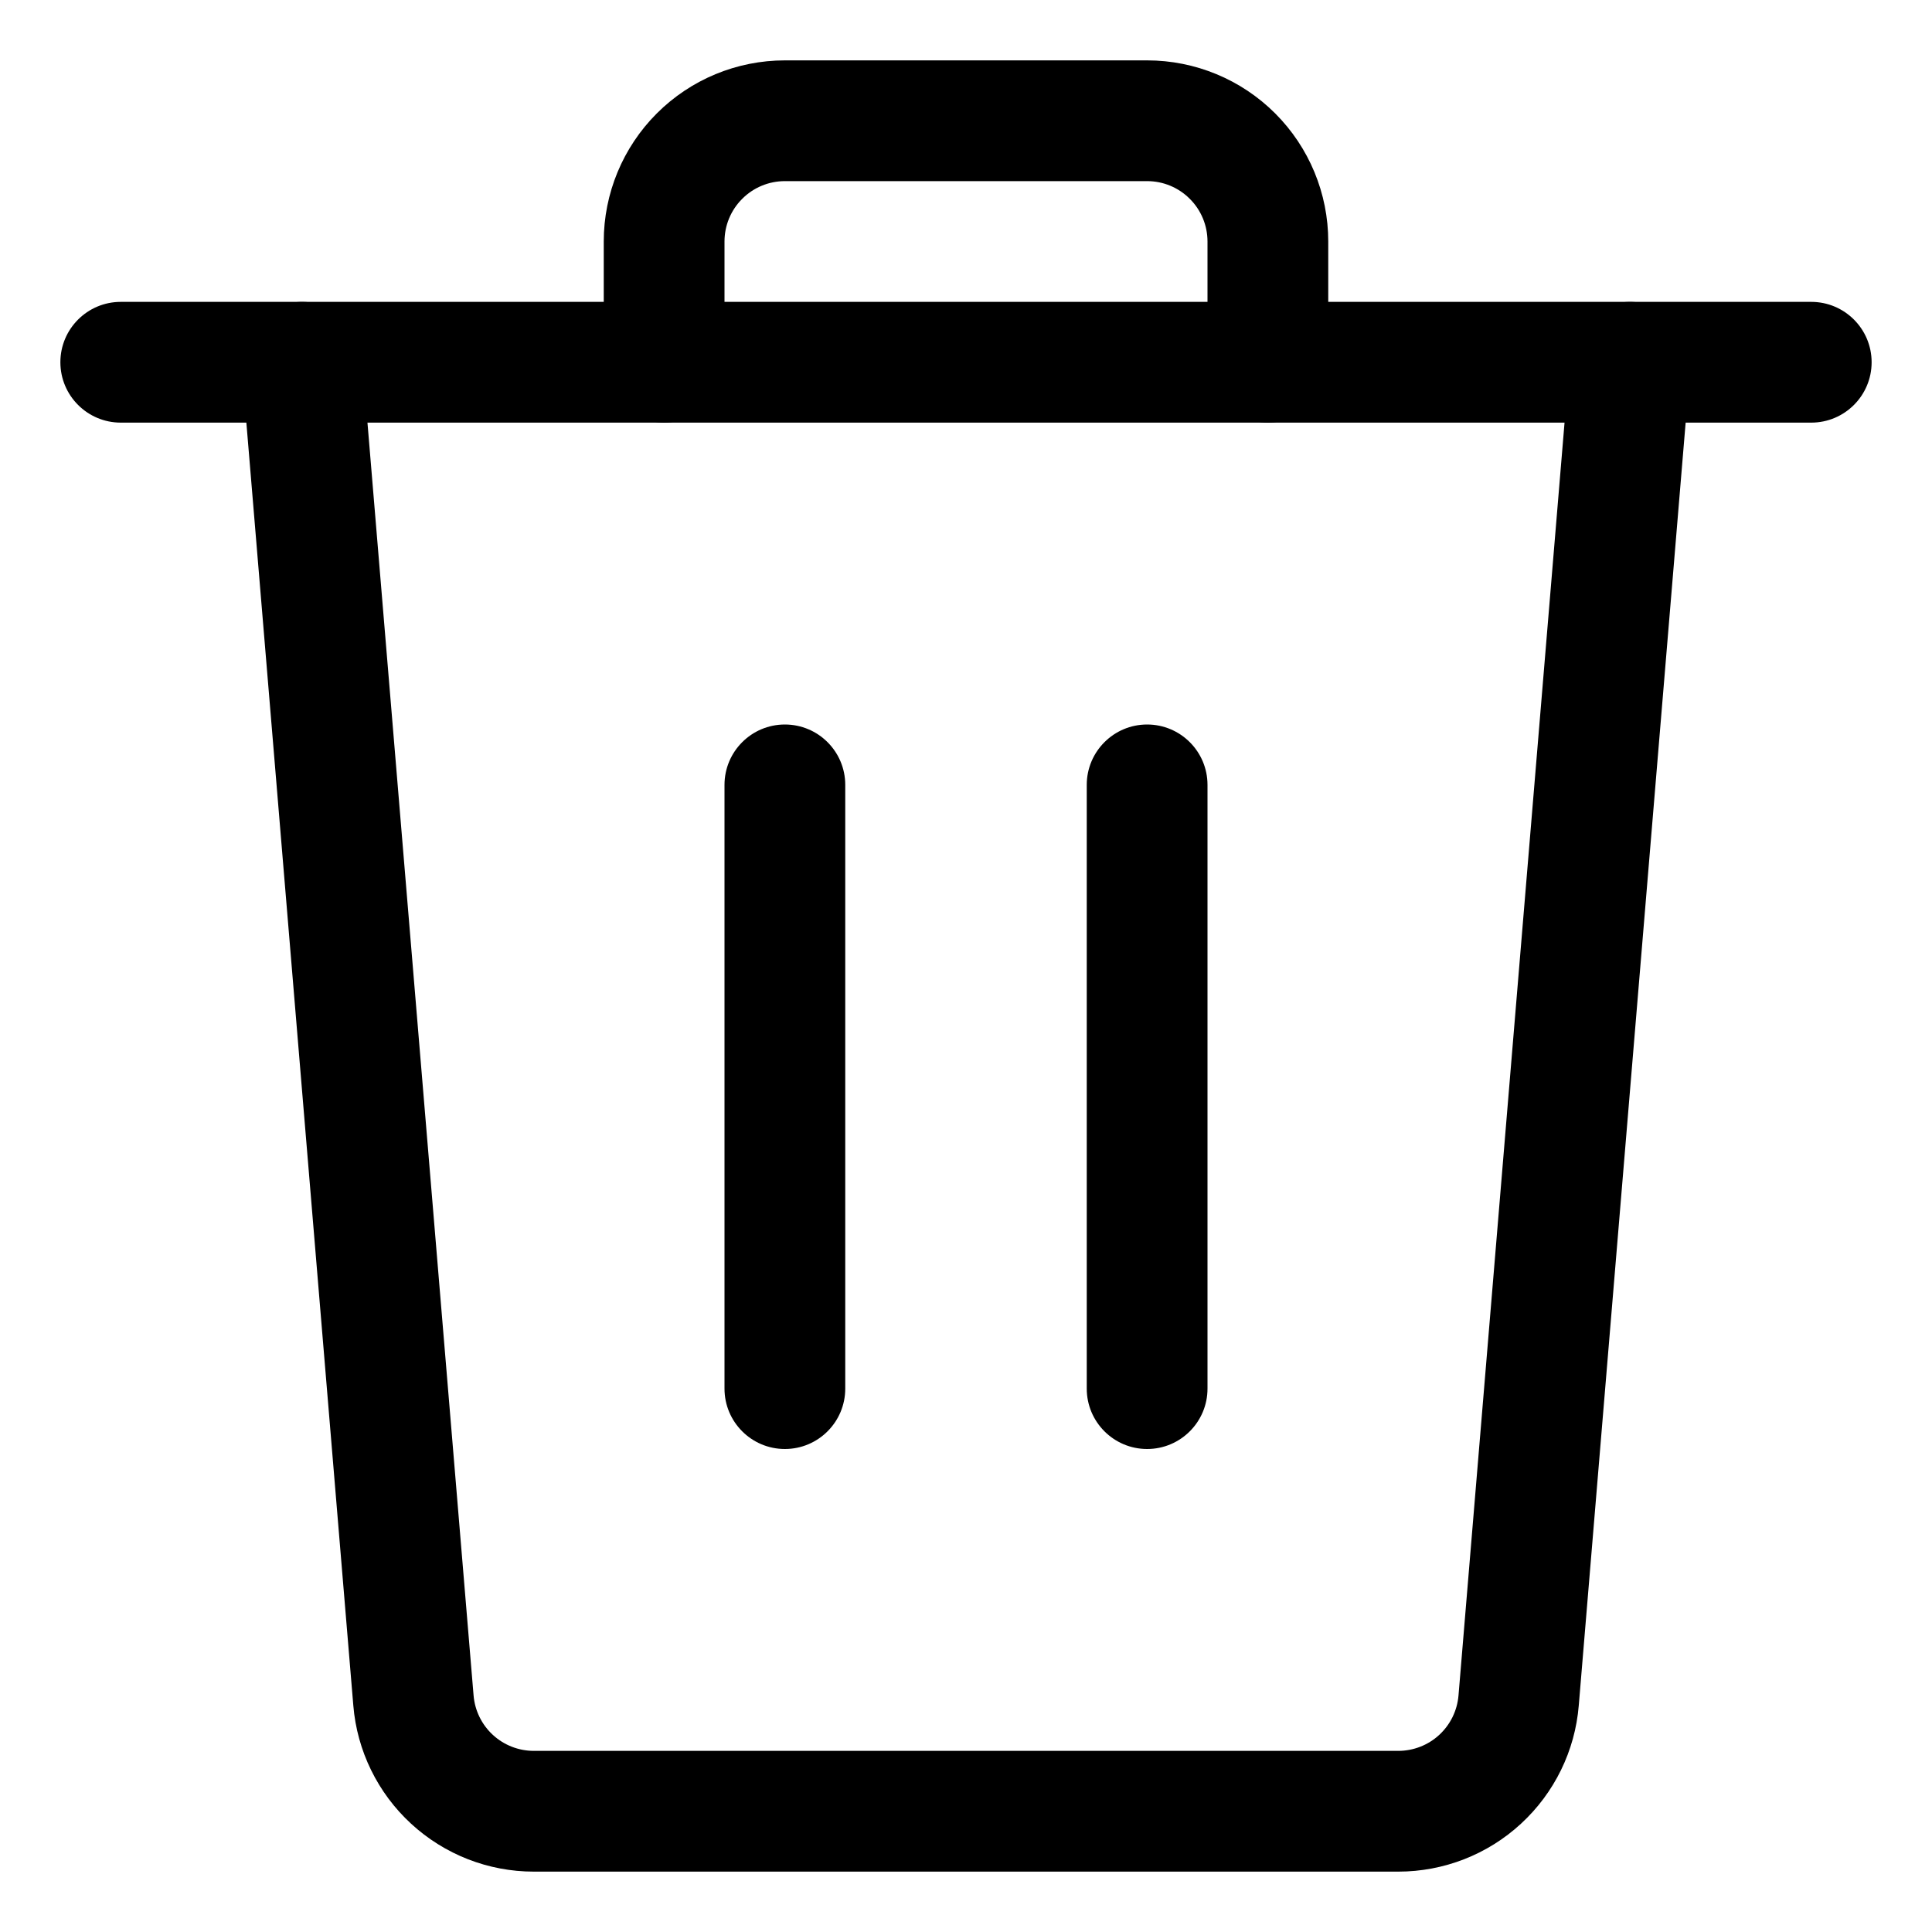
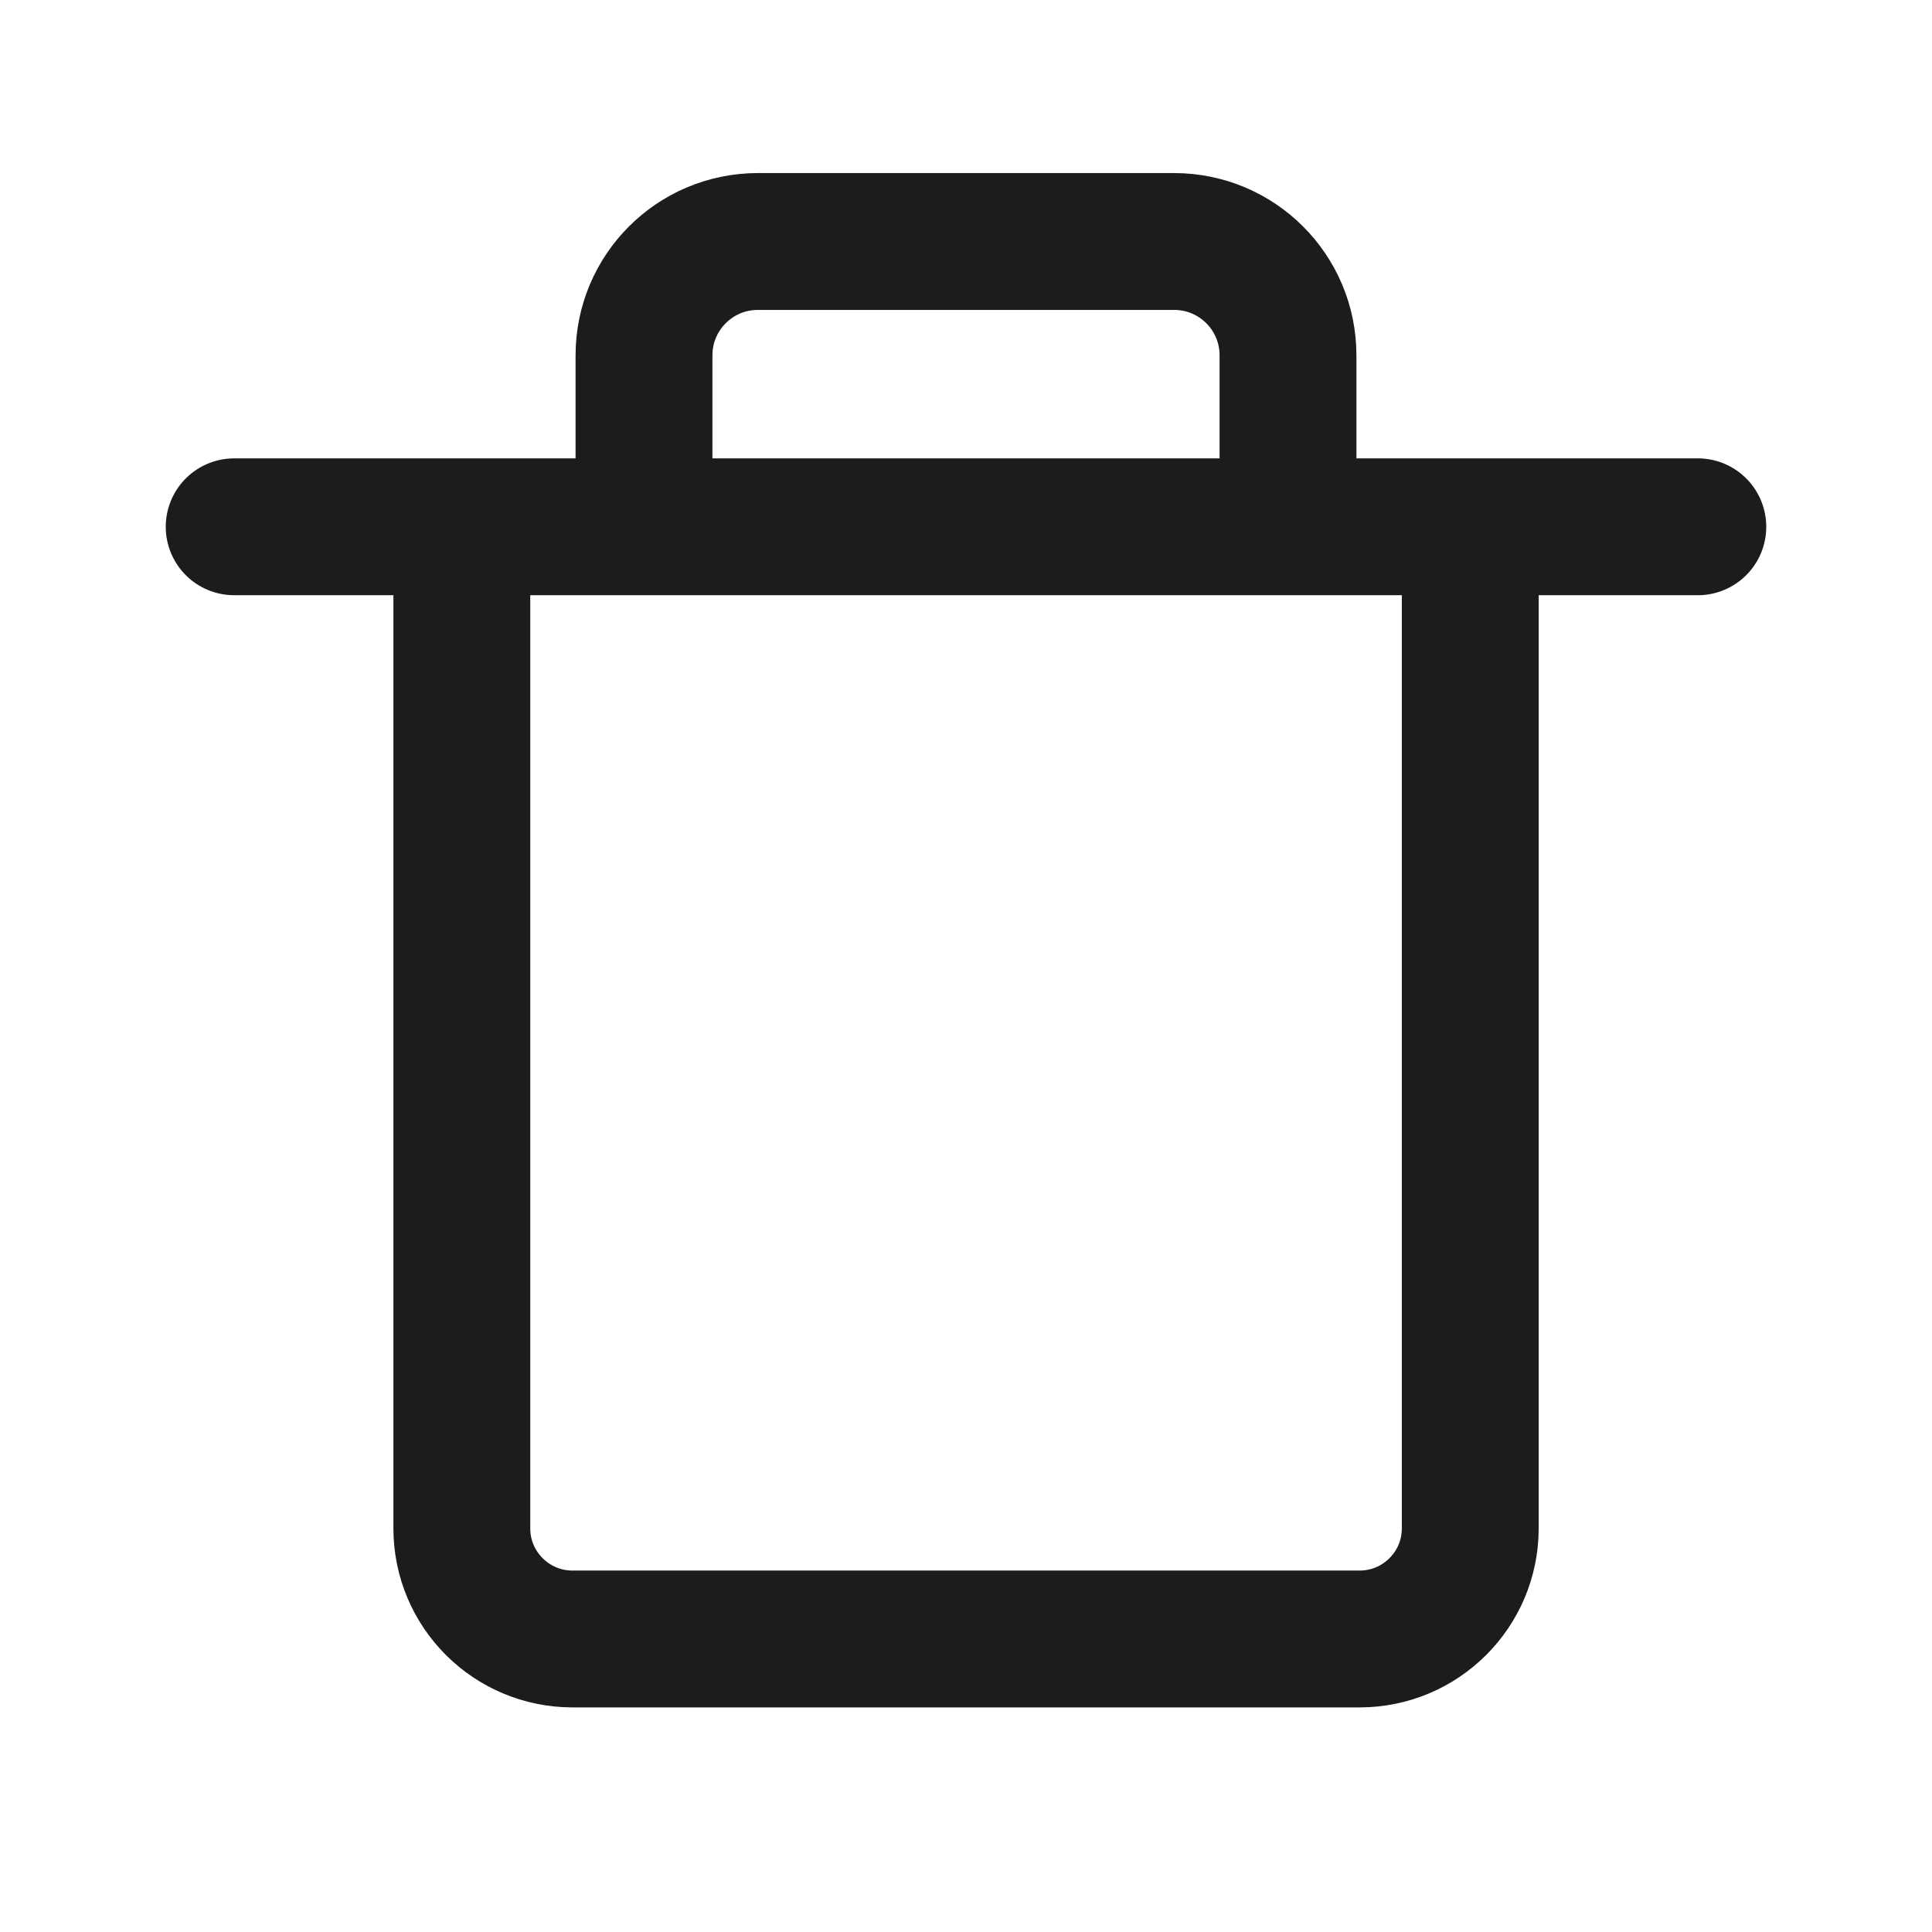
<svg xmlns="http://www.w3.org/2000/svg" width="800px" height="800px" viewBox="0 0 24 24" fill="none">
-   <g id="SVGRepo_bgCarrier" stroke-width="0" />
-   <g id="SVGRepo_tracerCarrier" stroke-linecap="round" stroke-linejoin="round" />
-   <g id="SVGRepo_iconCarrier">
-     <path d="M1.5 3.75C1.086 3.75 0.75 4.086 0.75 4.5C0.75 4.914 1.086 5.25 1.5 5.25V3.75ZM22.5 5.25C22.914 5.25 23.25 4.914 23.25 4.5C23.25 4.086 22.914 3.75 22.5 3.75V5.25ZM1.5 5.25H22.5V3.75H1.5V5.25Z" fill="#000000" />
-     <path d="M9.75 1.5V0.75V1.5ZM8.25 3H7.5H8.25ZM7.5 4.5C7.5 4.914 7.836 5.25 8.25 5.25C8.664 5.25 9 4.914 9 4.5H7.5ZM15 4.5C15 4.914 15.336 5.25 15.75 5.25C16.164 5.25 16.5 4.914 16.5 4.5H15ZM15.75 3H16.5H15.75ZM14.25 0.75H9.75V2.25H14.25V0.75ZM9.75 0.75C9.153 0.75 8.581 0.987 8.159 1.409L9.22 2.47C9.36 2.329 9.551 2.25 9.75 2.25V0.75ZM8.159 1.409C7.737 1.831 7.5 2.403 7.5 3H9C9 2.801 9.079 2.61 9.22 2.47L8.159 1.409ZM7.5 3V4.5H9V3H7.5ZM16.5 4.5V3H15V4.5H16.5ZM16.5 3C16.5 2.403 16.263 1.831 15.841 1.409L14.78 2.47C14.921 2.61 15 2.801 15 3H16.5ZM15.841 1.409C15.419 0.987 14.847 0.75 14.25 0.75V2.25C14.449 2.25 14.64 2.329 14.78 2.47L15.841 1.409Z" fill="#000000" />
-     <path d="M9 17.25C9 17.664 9.336 18 9.75 18C10.164 18 10.5 17.664 10.5 17.25H9ZM10.5 9.75C10.5 9.336 10.164 9 9.75 9C9.336 9 9 9.336 9 9.75H10.5ZM10.5 17.25V9.75H9V17.25H10.5Z" fill="#000000" />
-     <path d="M13.5 17.25C13.5 17.664 13.836 18 14.25 18C14.664 18 15 17.664 15 17.25H13.5ZM15 9.75C15 9.336 14.664 9 14.25 9C13.836 9 13.5 9.336 13.5 9.75H15ZM15 17.25V9.75H13.5V17.25H15Z" fill="#000000" />
-     <path d="M18.865 21.124L18.118 21.062L18.118 21.062L18.865 21.124ZM17.37 22.5L17.37 21.75H17.37V22.5ZM6.631 22.5V21.75H6.631L6.631 22.5ZM5.136 21.124L5.883 21.062L5.883 21.062L5.136 21.124ZM4.497 4.438C4.463 4.025 4.1 3.718 3.688 3.753C3.275 3.787 2.968 4.15 3.003 4.562L4.497 4.438ZM20.997 4.562C21.032 4.149 20.725 3.787 20.312 3.753C19.899 3.718 19.537 4.025 19.503 4.438L20.997 4.562ZM18.118 21.062C18.102 21.25 18.017 21.424 17.878 21.552L18.894 22.655C19.309 22.273 19.566 21.749 19.612 21.186L18.118 21.062ZM17.878 21.552C17.74 21.679 17.558 21.75 17.37 21.75L17.37 23.25C17.934 23.25 18.479 23.038 18.894 22.655L17.878 21.552ZM17.37 21.75H6.631V23.25H17.37V21.75ZM6.631 21.75C6.443 21.75 6.261 21.679 6.123 21.552L5.107 22.655C5.523 23.038 6.066 23.25 6.631 23.25L6.631 21.75ZM6.123 21.552C5.984 21.424 5.899 21.25 5.883 21.062L4.389 21.186C4.435 21.749 4.692 22.273 5.107 22.655L6.123 21.552ZM5.883 21.062L4.497 4.438L3.003 4.562L4.389 21.186L5.883 21.062ZM19.503 4.438L18.118 21.062L19.612 21.186L20.997 4.562L19.503 4.438Z" fill="#000000" />
-   </g>
+   <path d="M5.737 6.544V18.986C5.737 19.745 6.353 20.36 7.112 20.36H16.889C17.648 20.36 18.264 19.745 18.264 18.986V6.544M2.909 6.544H21.091" stroke="#1C1C1C" stroke-width="1.7" stroke-linecap="round" />
+   <path d="M8 6V4.414C8 3.633 8.633 3 9.414 3H14.586C15.367 3 16 3.633 16 4.414V6" stroke="#1C1C1C" stroke-width="1.7" stroke-linecap="round" />
</svg>
